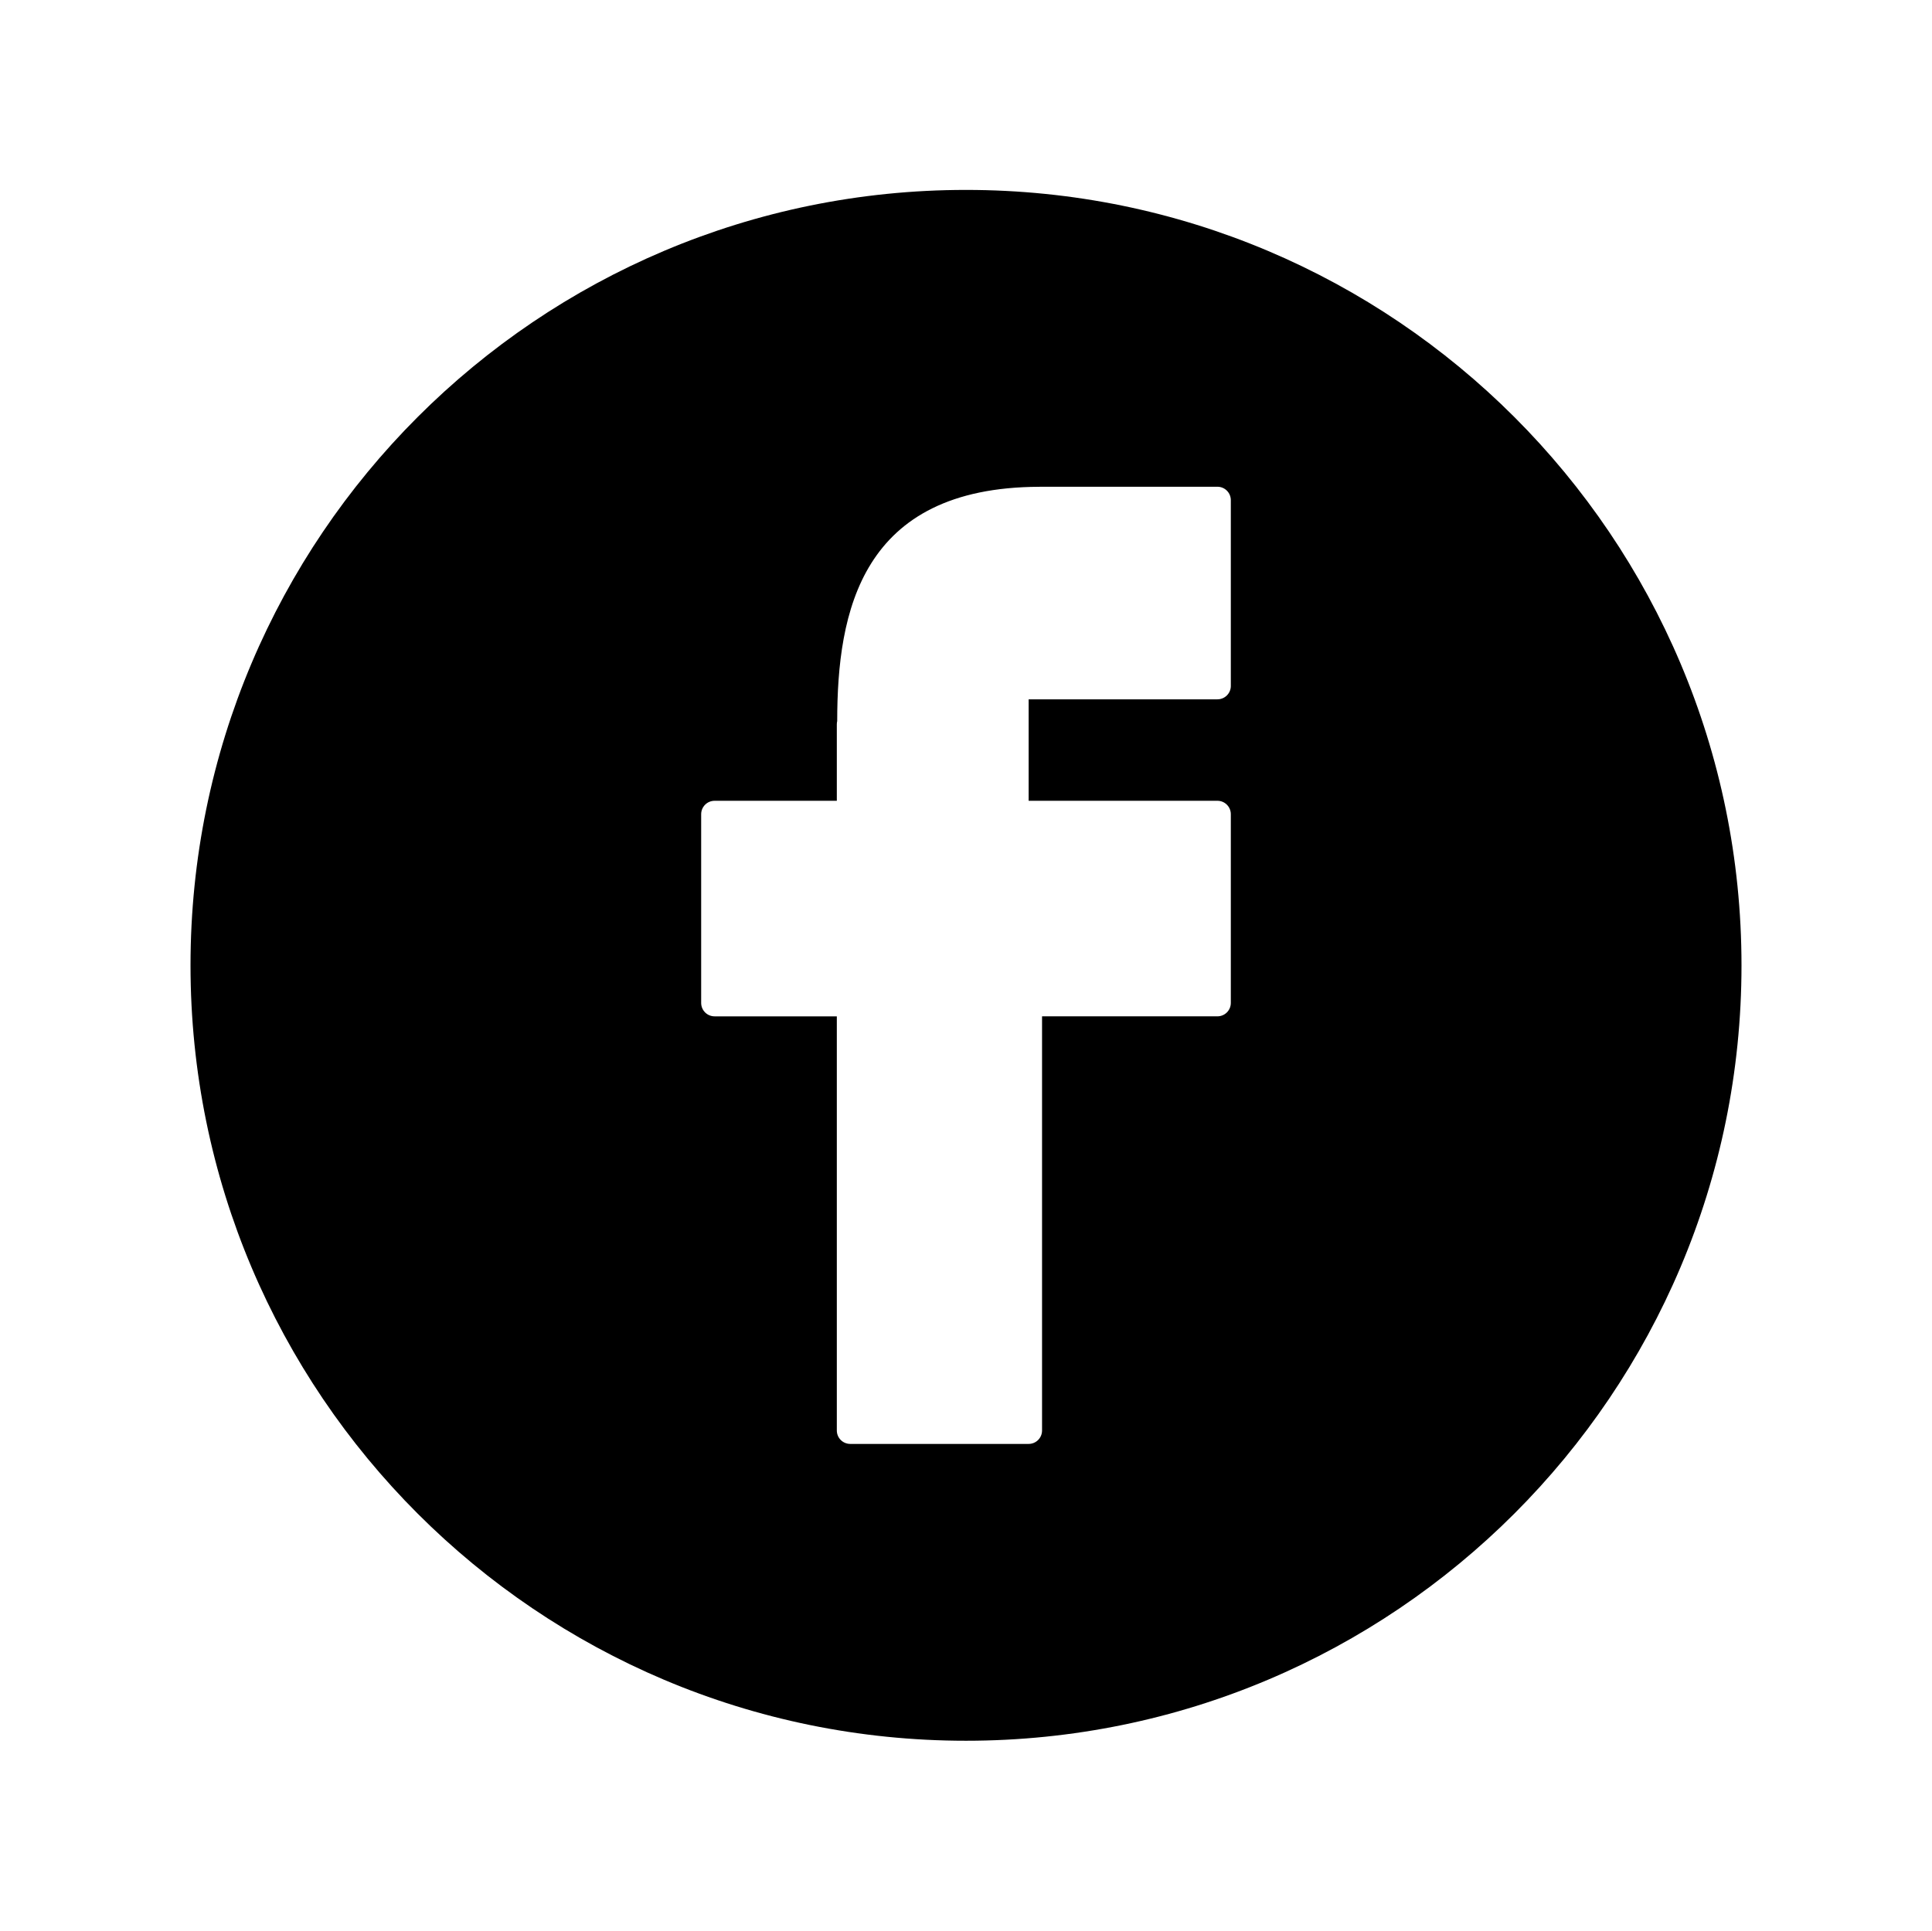
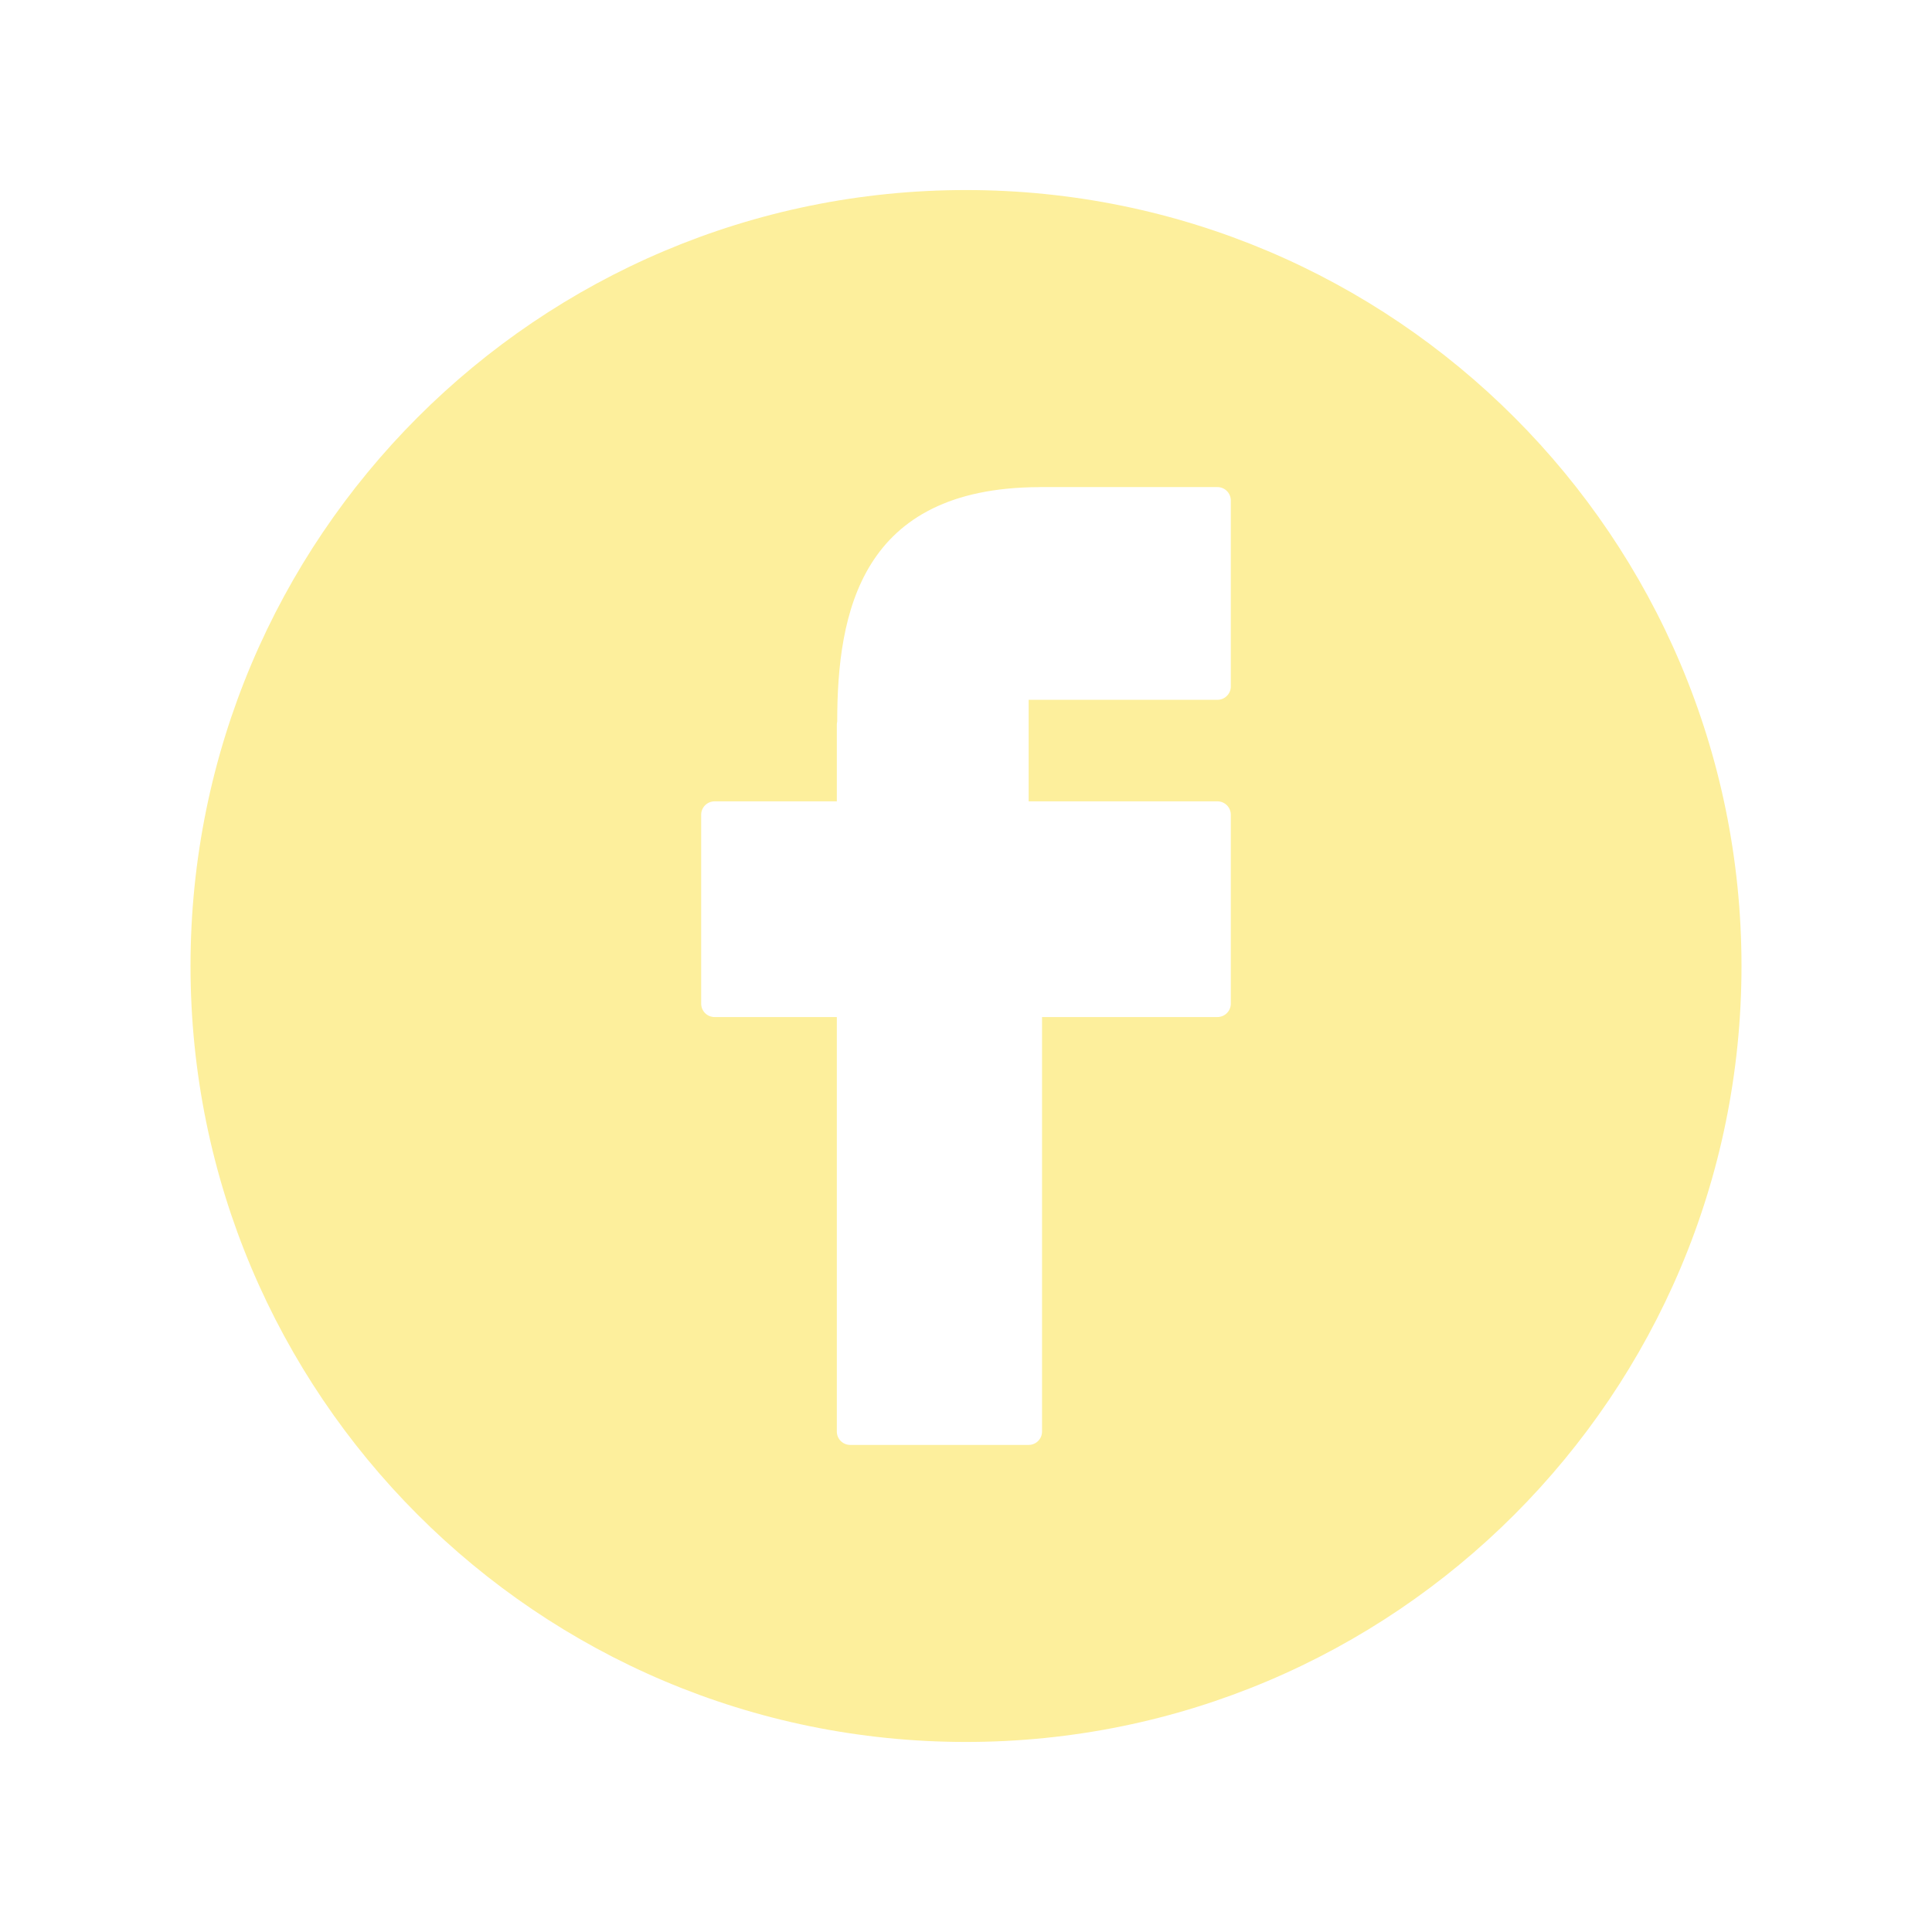
- <svg xmlns="http://www.w3.org/2000/svg" version="1.1" id="Facebook" x="0px" y="0px" width="144.083px" height="144px" viewBox="0 0 144.083 144" enable-background="new 0 0 144.083 144" xml:space="preserve">
-   <path d="M72.041,14.165c-31.94,0-57.833,25.894-57.833,57.834c0,31.939,25.893,57.836,57.833,57.836s57.835-25.896,57.835-57.836  C129.875,40.059,103.981,14.165,72.041,14.165z M91.792,51.16c0,0.552-0.447,1-1,1H76.713v7.567h14.078c0.553,0,1,0.448,1,1v14.077  c0,0.553-0.447,1-1,1H77.713v30.892c0,0.553-0.447,1-1,1H63.408c-0.553,0-1-0.447-1-1V75.805h-9.117c-0.553,0-1-0.447-1-1V60.728  c0-0.552,0.447-1,1-1h9.117V54.02c0-0.082,0.01-0.161,0.028-0.237c0.008-8.131,1.747-17.433,15.068-17.475  c0.029-0.002,0.06-0.004,0.09-0.004h13.197c0.553,0,1,0.448,1,1V51.16z" />
+ <svg xmlns="http://www.w3.org/2000/svg" width="144" height="144" viewBox="0 0 144 144" fill="none">
+   <path d="M71.999 14.165C40.078 14.165 14.2 40.059 14.2 71.999C14.2 103.938 40.078 129.835 71.999 129.835C103.921 129.835 129.801 103.939 129.801 71.999C129.8 40.059 103.921 14.165 71.999 14.165ZM91.739 51.16C91.739 51.712 91.292 52.16 90.74 52.16H76.669V59.727H90.739C91.291 59.727 91.738 60.175 91.738 60.727V74.804C91.738 75.357 91.291 75.804 90.739 75.804H77.668V106.696C77.668 107.249 77.221 107.696 76.669 107.696H63.371C62.819 107.696 62.372 107.249 62.372 106.696V75.805H53.26C52.708 75.805 52.261 75.358 52.261 74.805V60.728C52.261 60.176 52.708 59.728 53.26 59.728H62.372V54.02C62.372 53.938 62.382 53.859 62.4 53.783C62.408 45.652 64.146 36.35 77.459 36.308C77.488 36.306 77.519 36.304 77.549 36.304H90.739C91.291 36.304 91.738 36.752 91.738 37.304V51.16H91.739Z" fill="#FDEF9C" />
</svg>
